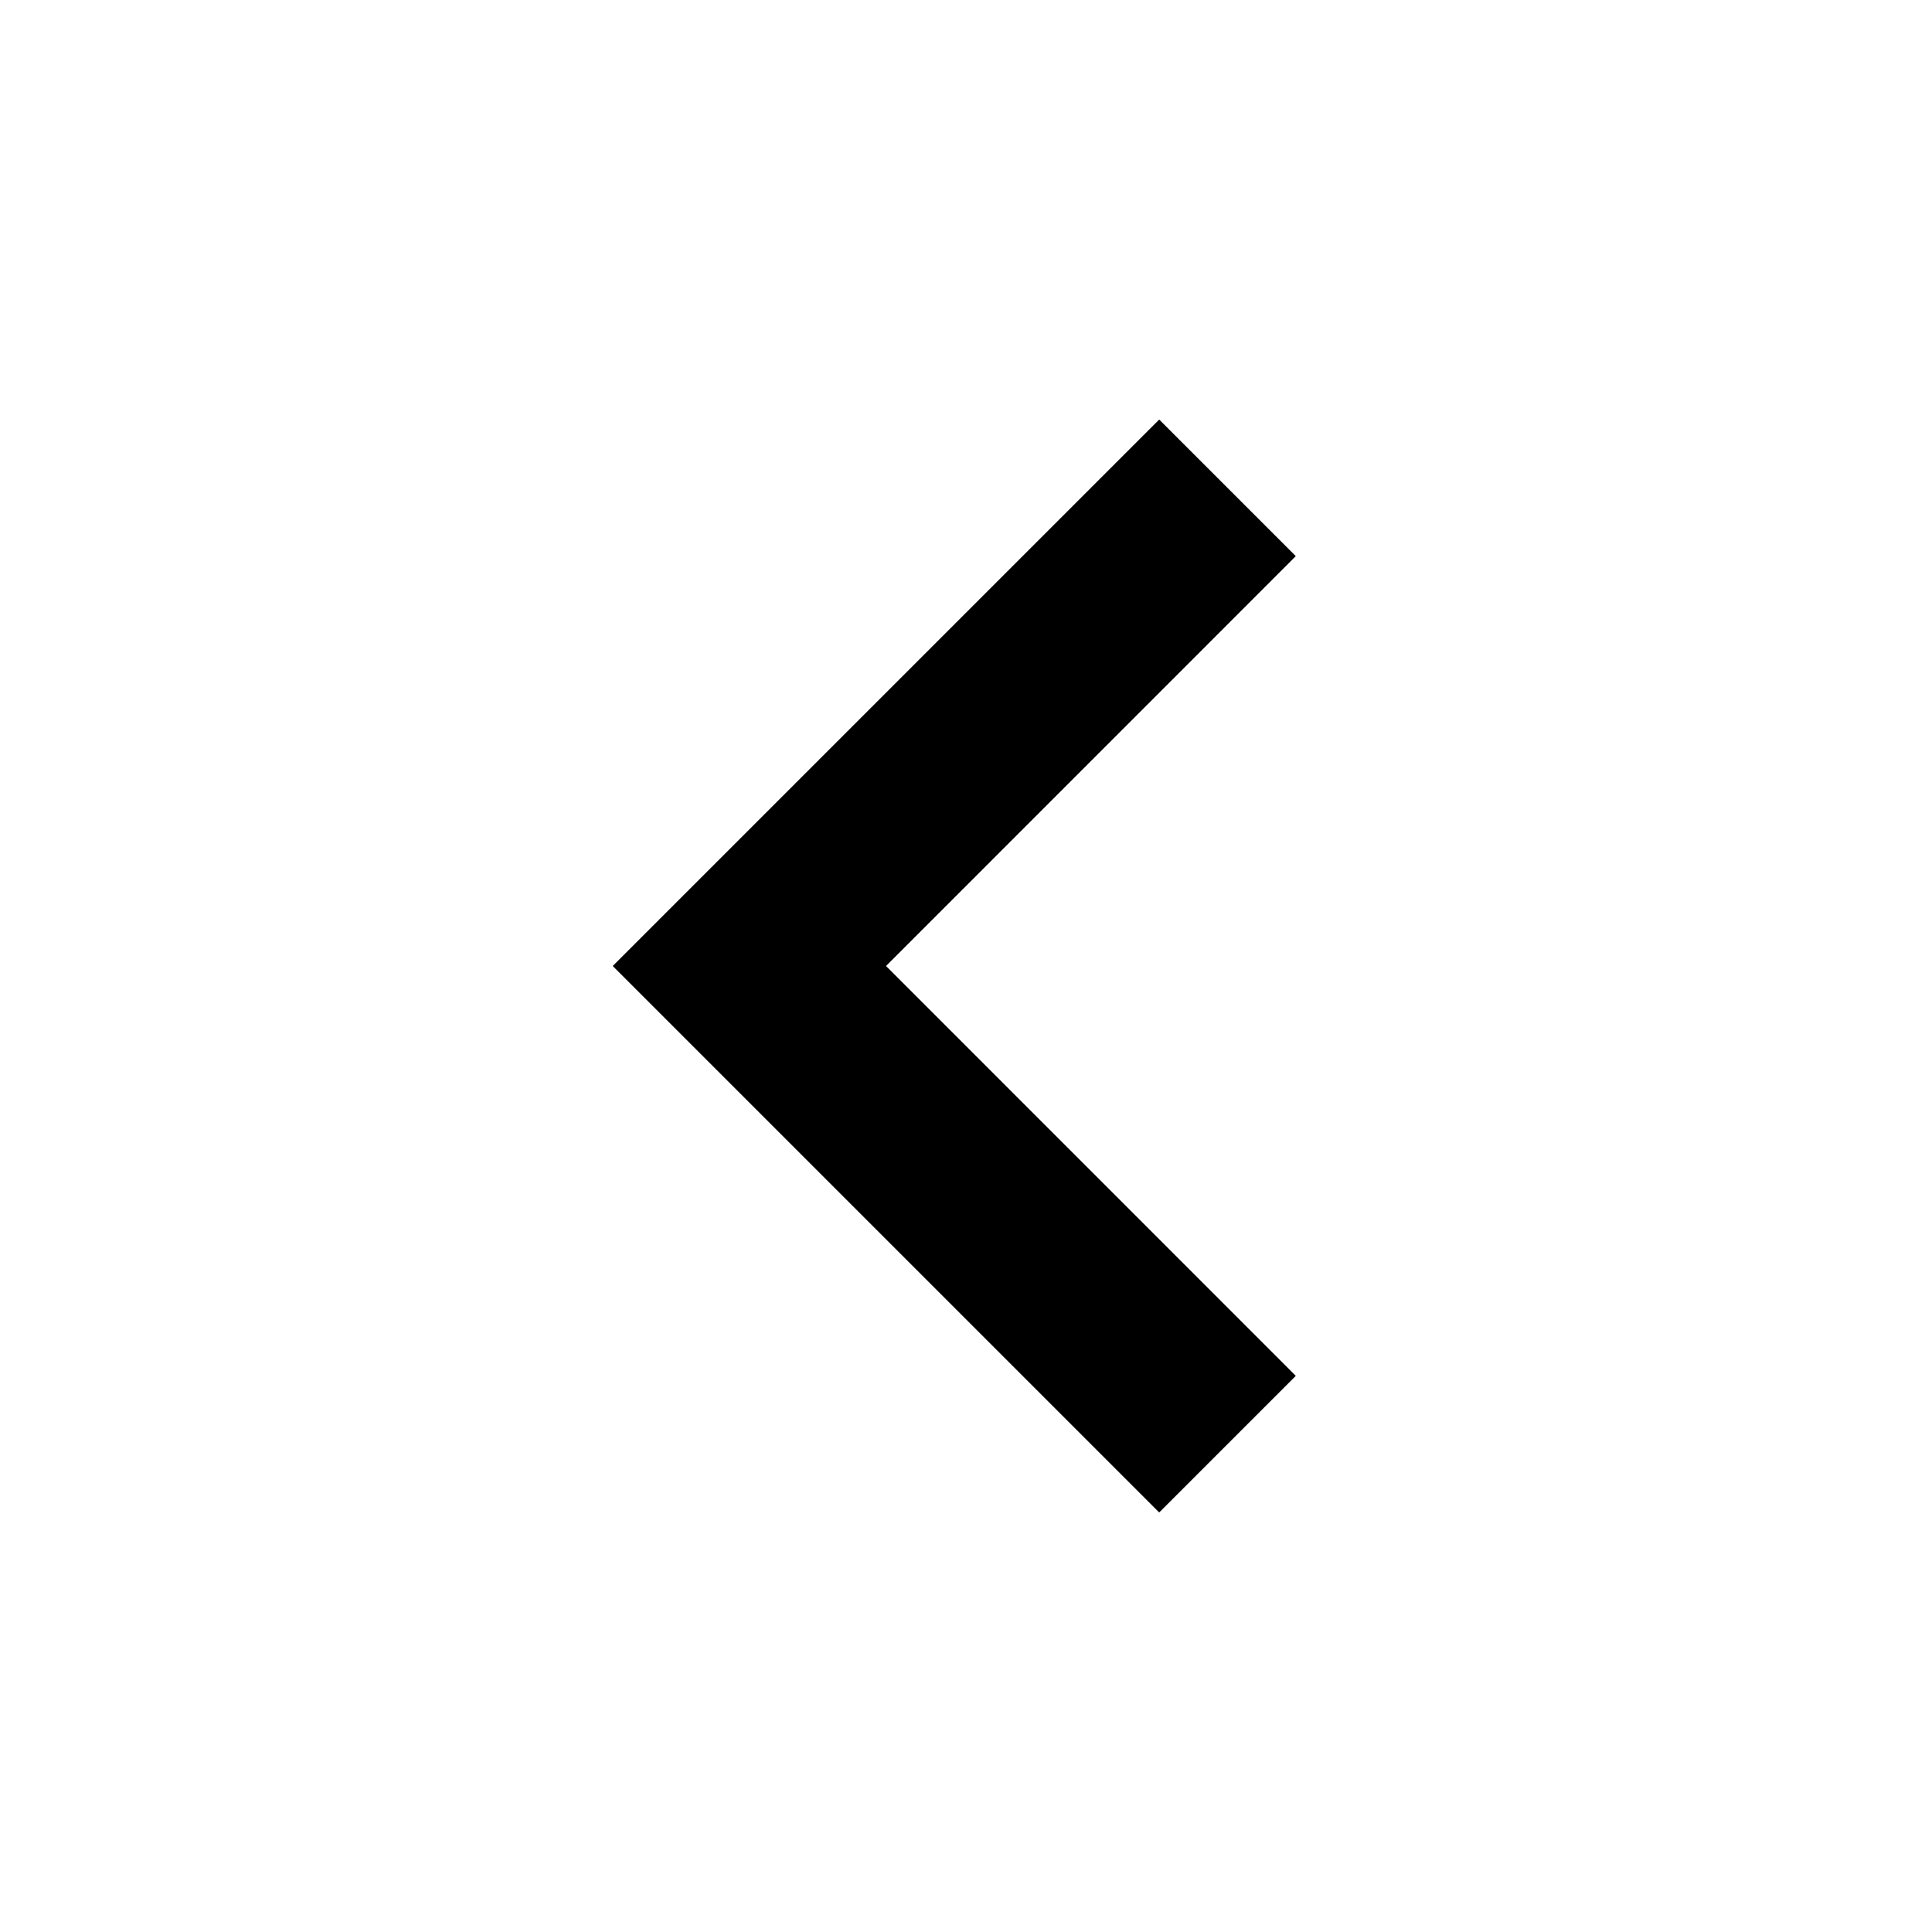
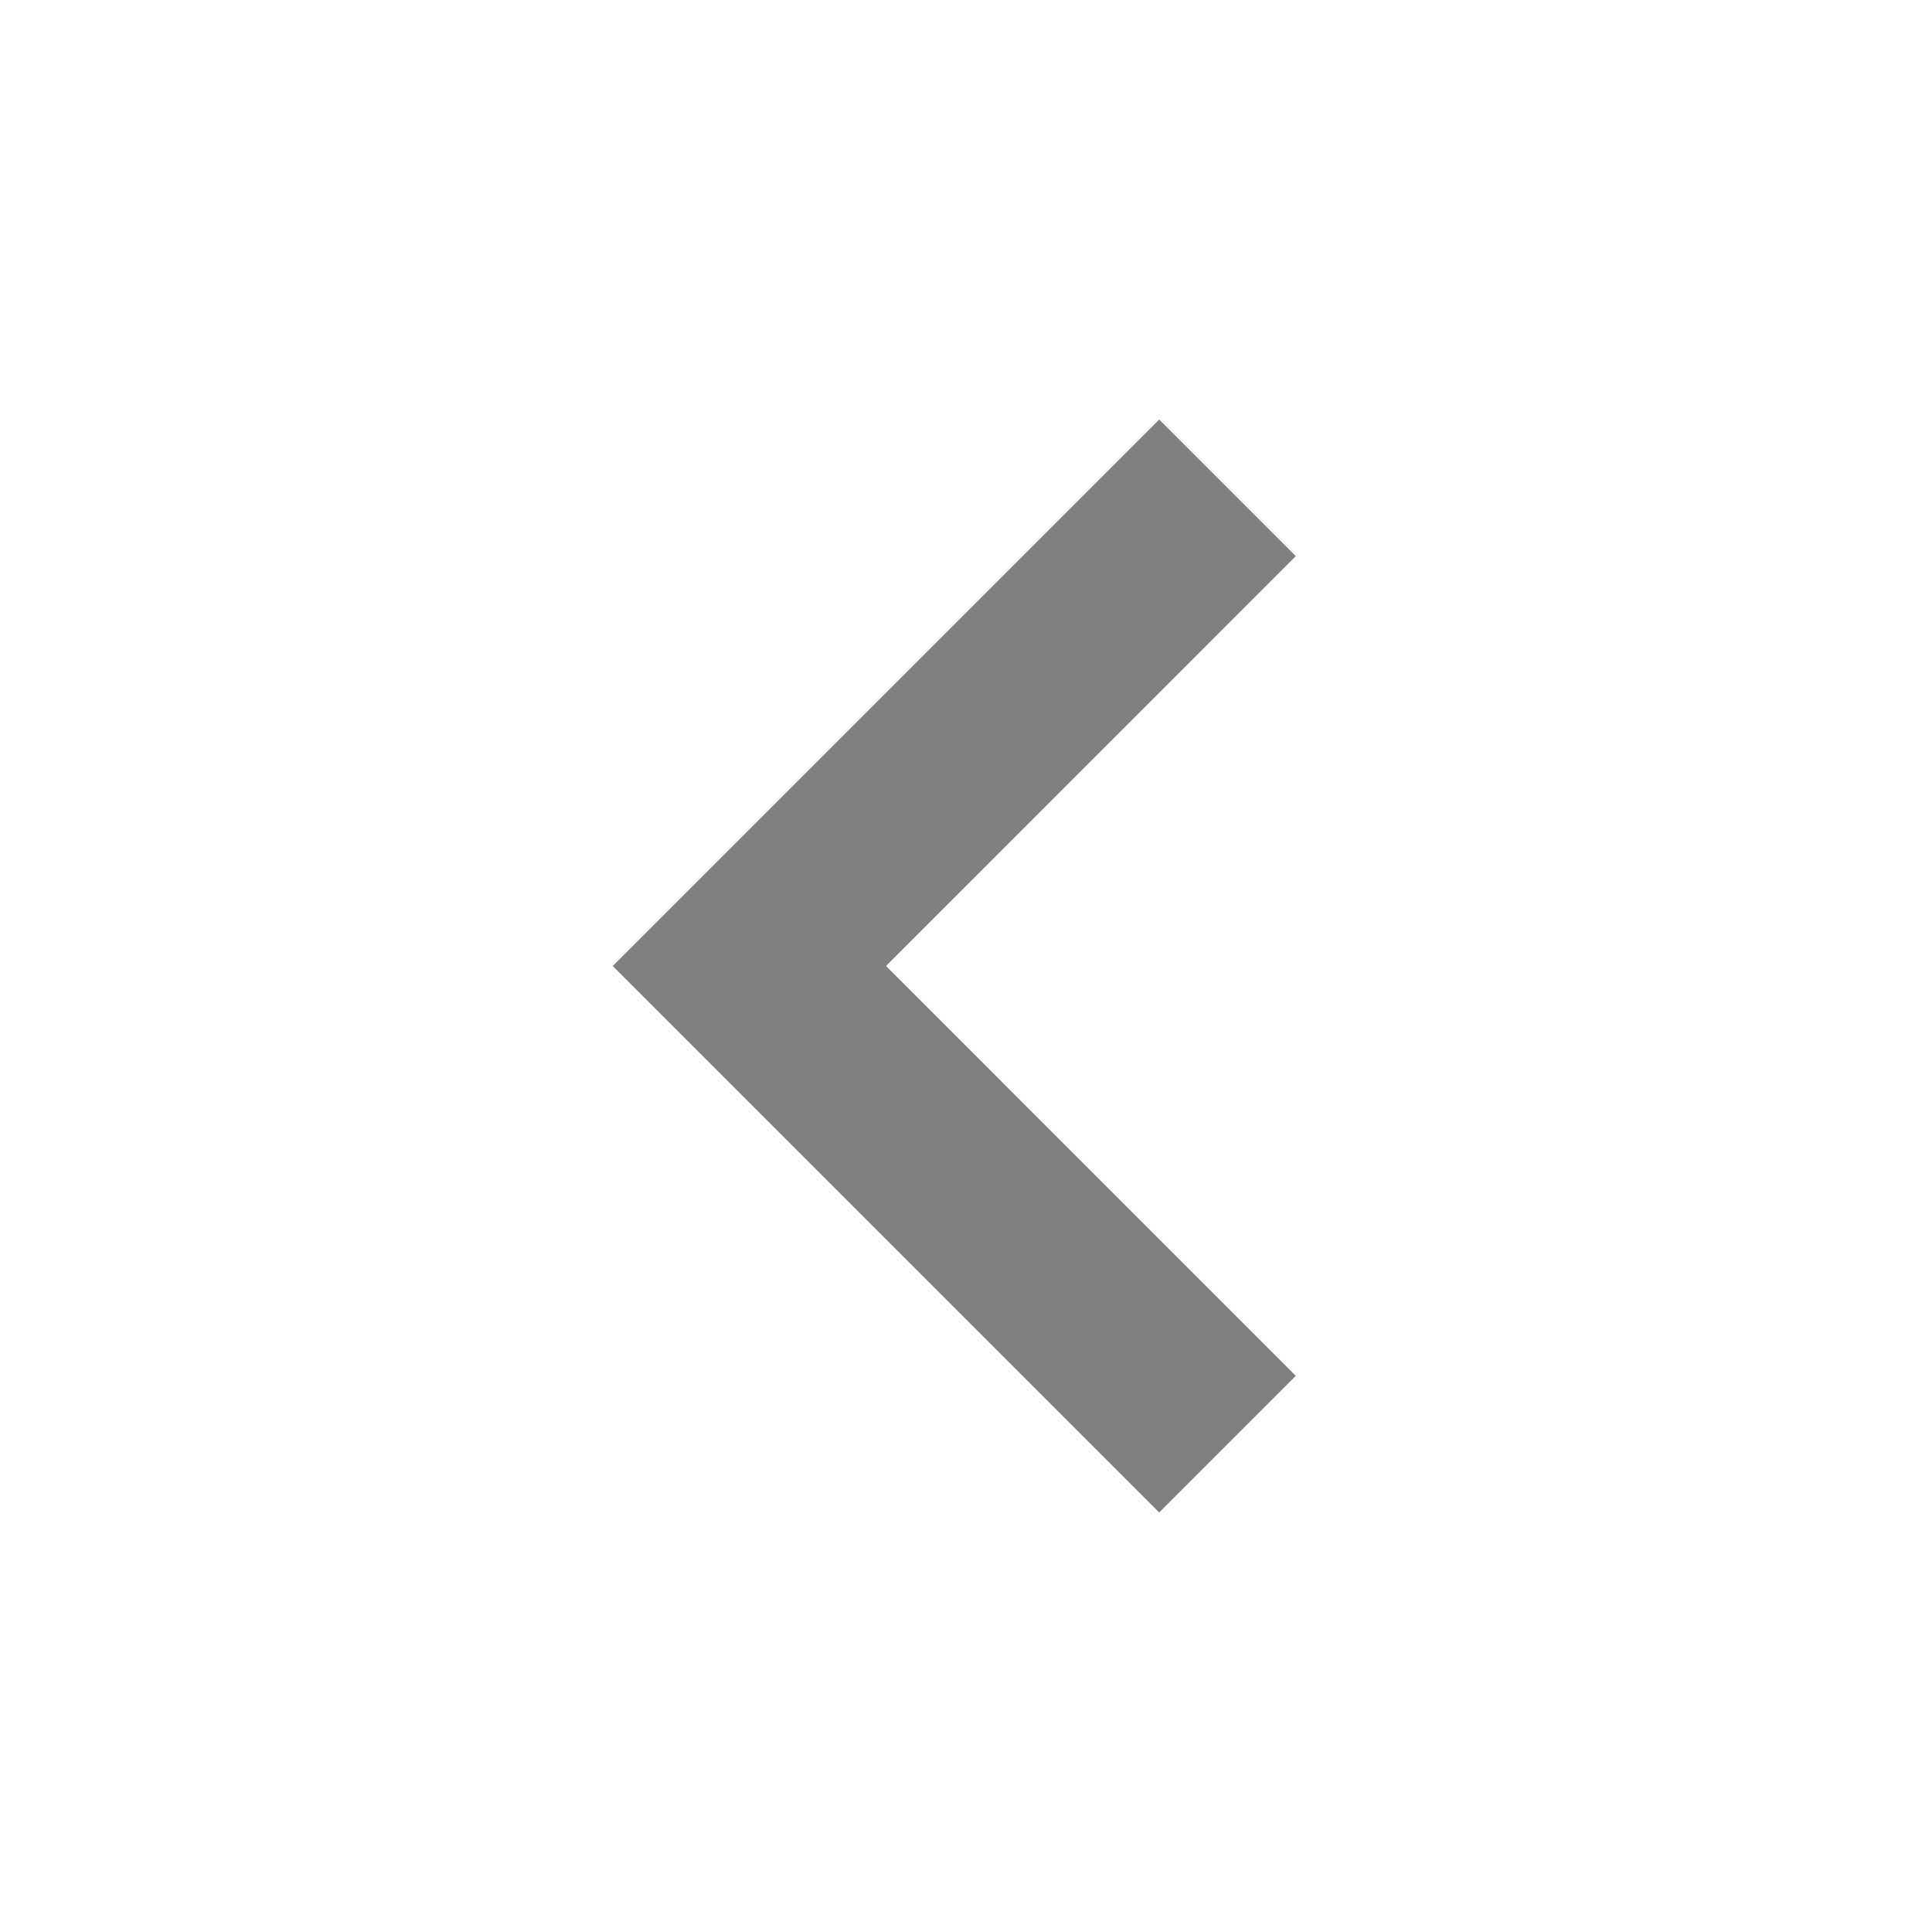
<svg xmlns="http://www.w3.org/2000/svg" width="20" height="20" viewBox="0 0 20 20" fill="none">
-   <path d="M7.05 9.293L6.343 10L12 15.657L13.414 14.243L9.172 10L13.414 5.757L12 4.343L7.05 9.293Z" fill="black" />
+   <path d="M7.05 9.293L6.343 10L12 15.657L13.414 14.243L9.172 10L13.414 5.757L12 4.343L7.05 9.293Z" fill="#808080" />
</svg>
